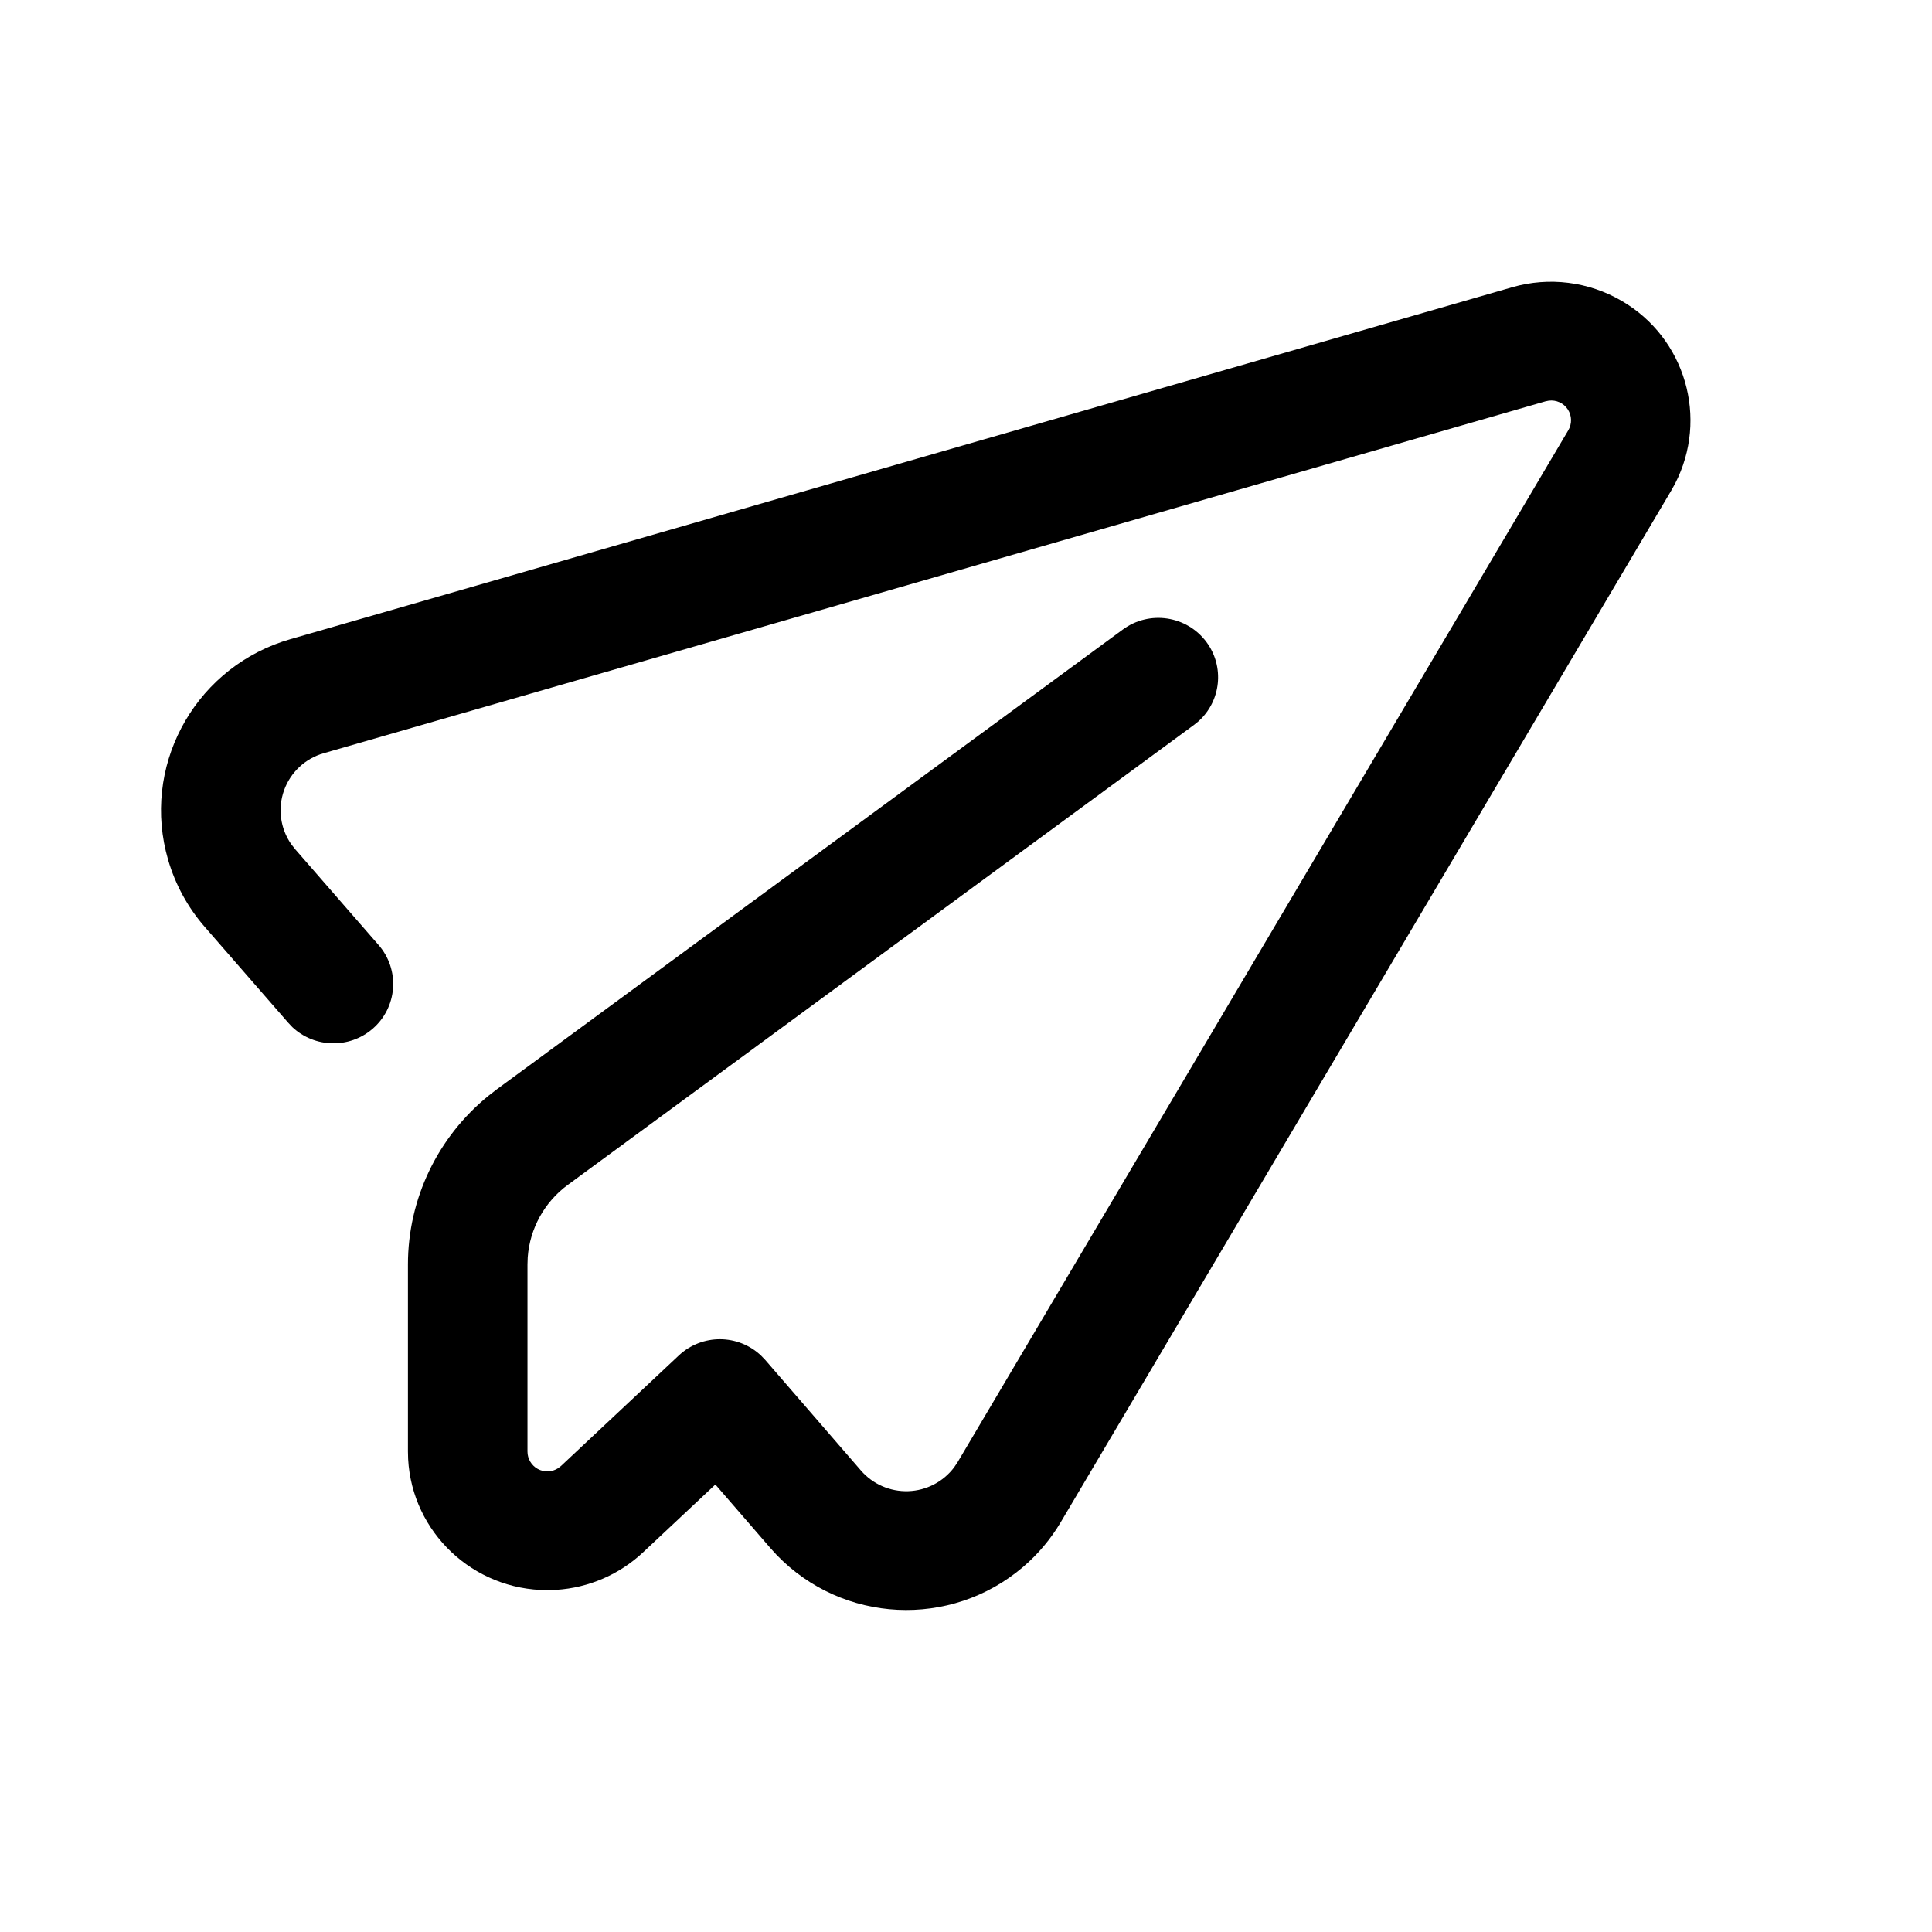
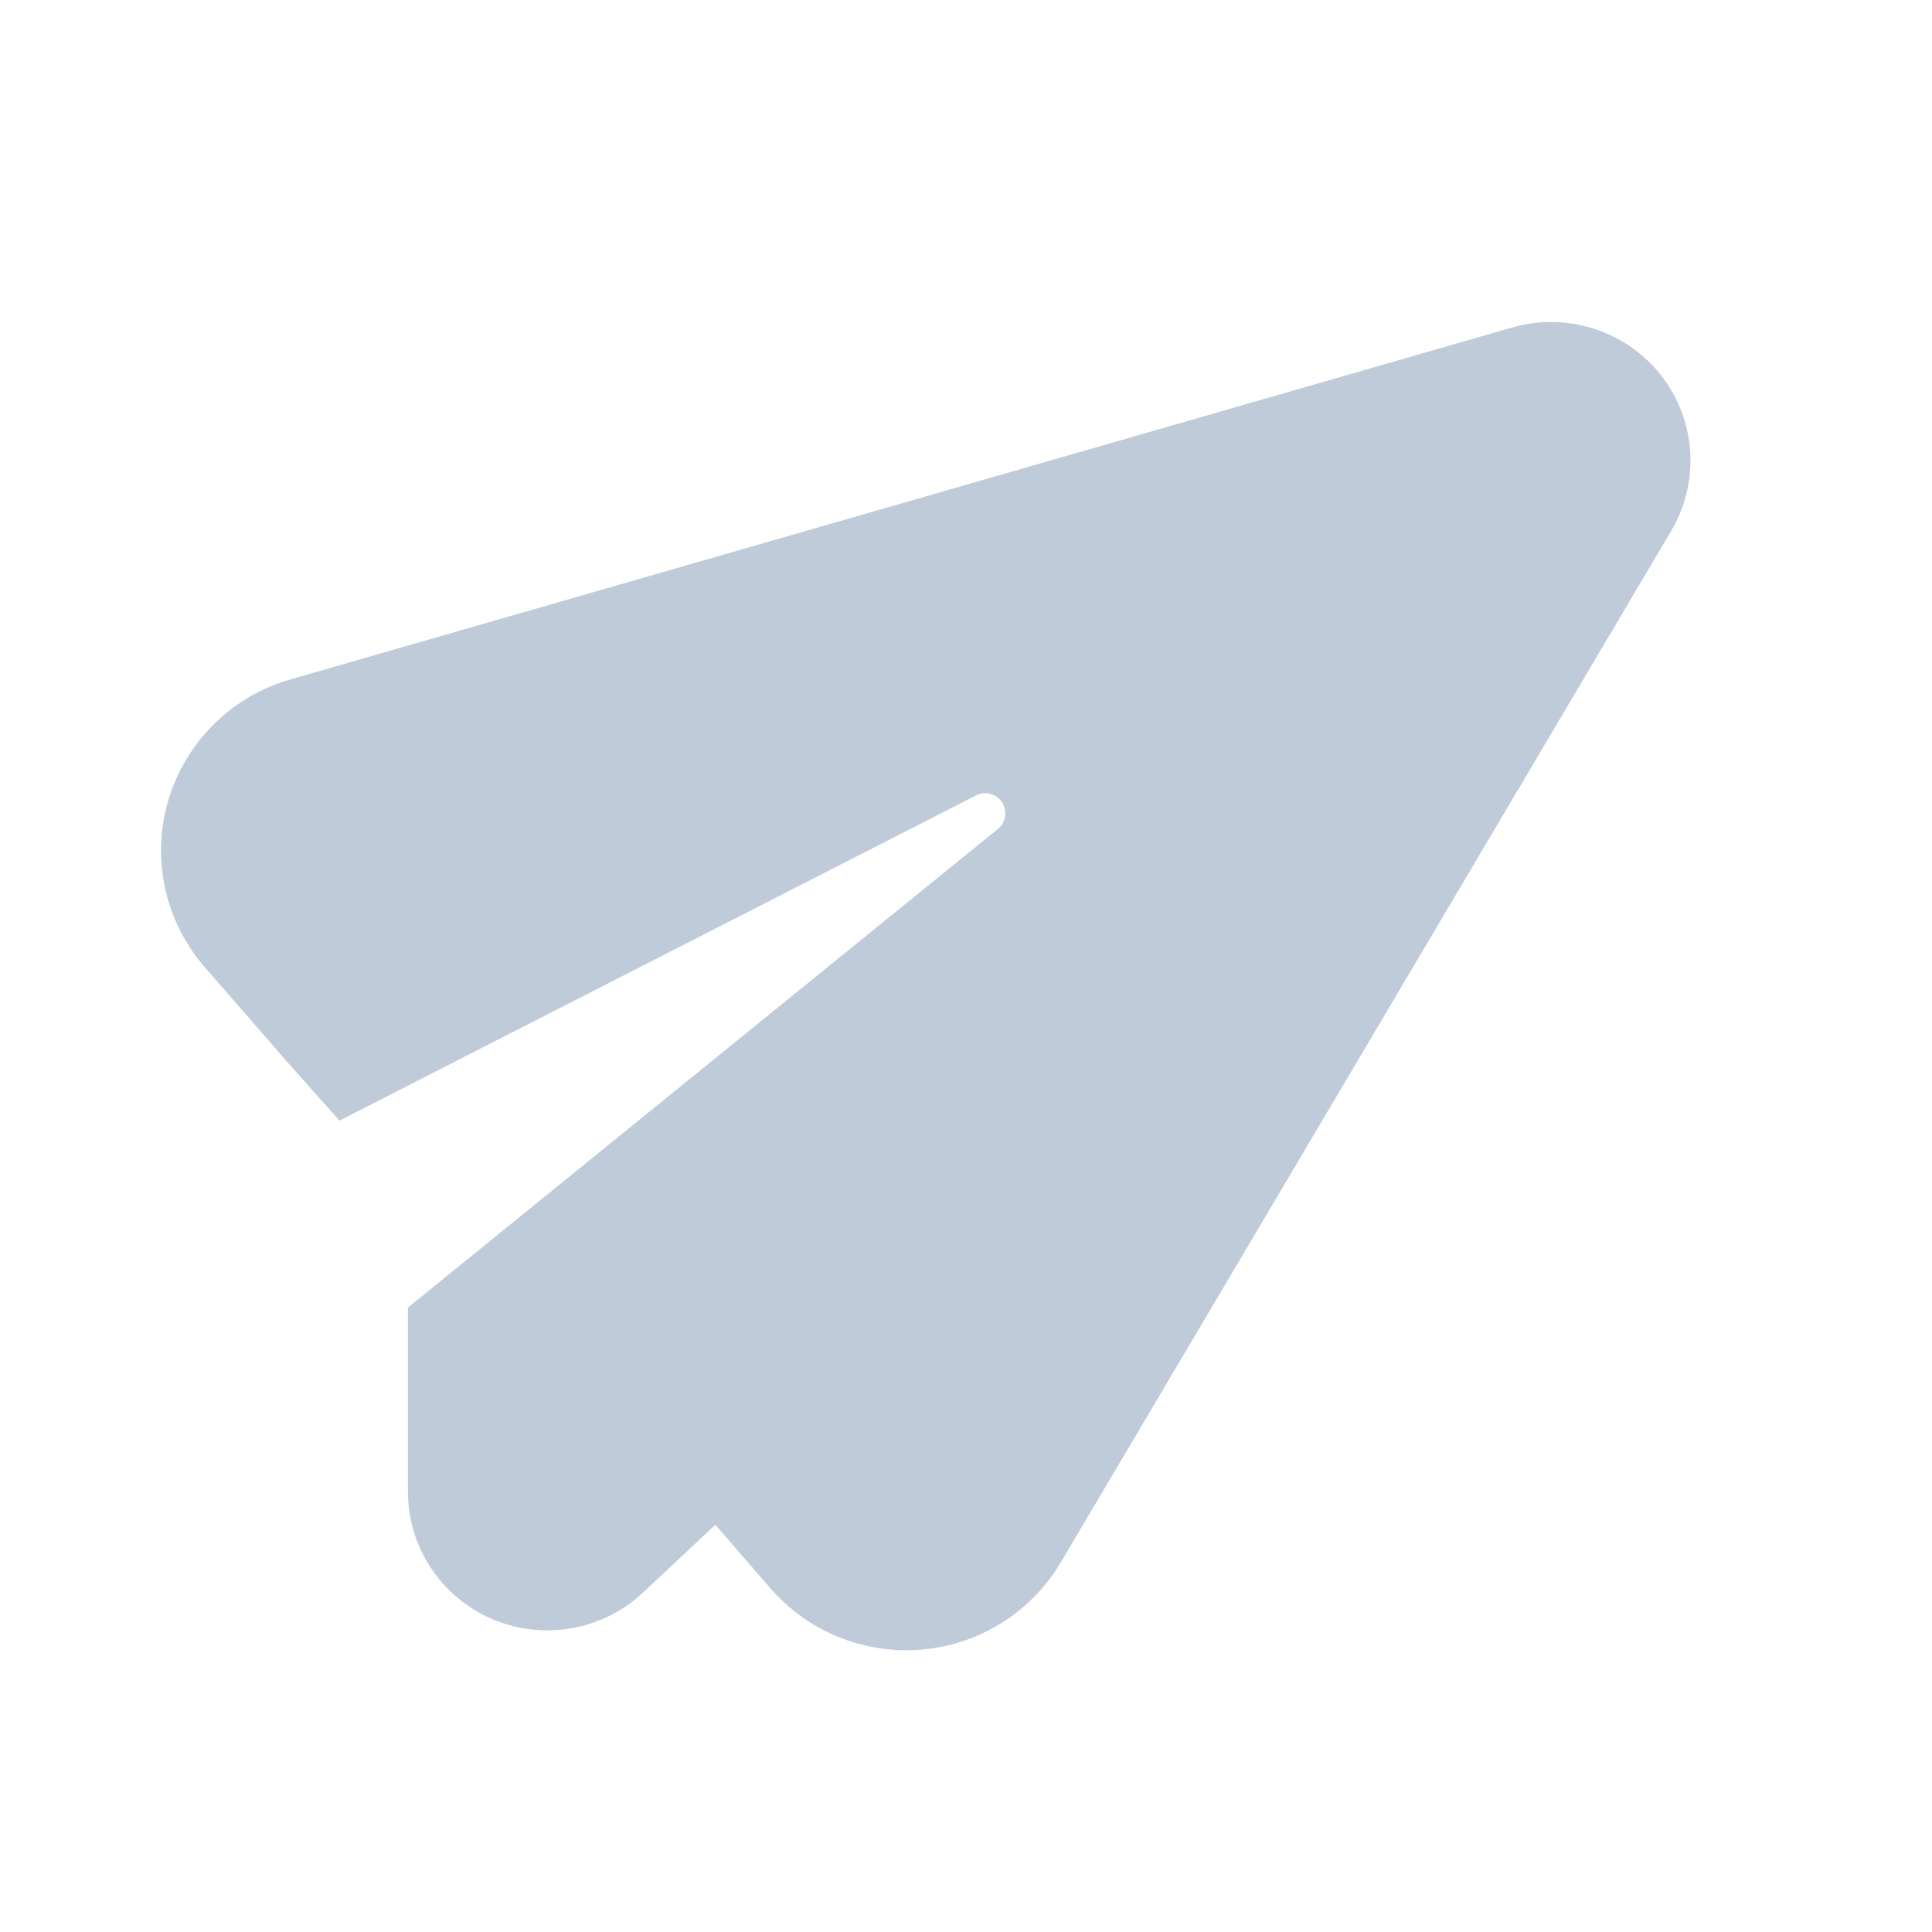
- <svg xmlns="http://www.w3.org/2000/svg" t="1611801142039" class="icon" viewBox="0 0 1024 1024" version="1.1" p-id="3900" width="200" height="200">
+ <svg xmlns="http://www.w3.org/2000/svg" t="1611803264094" class="icon" viewBox="0 0 1024 1024" version="1.1" p-id="16430" width="200" height="200">
  <defs>
    <style type="text/css" />
  </defs>
-   <path d="M801.515 152.235c19.52-5.632 40.533-2.987 58.027 7.253a73.216 73.216 0 0 1 28.267 96.896l-2.027 3.648-323.563 546.752a94.571 94.571 0 0 1-19.925 23.701 95.424 95.424 0 0 1-130.709-6.4l-3.285-3.605-29.141-33.664-38.315 35.947a74.112 74.112 0 0 1-46.016 19.883l-4.693 0.149c-39.467 0-71.68-30.72-73.813-69.419l-0.107-4.032v-99.157c0-34.773 15.787-67.627 42.773-89.472l4.352-3.371L595.136 333.653a31.787 31.787 0 0 1 44.288 6.613 31.36 31.36 0 0 1-4.267 42.091l-2.389 1.92-331.797 243.712a52.395 52.395 0 0 0-21.269 38.379l-0.128 3.819v99.157a10.517 10.517 0 0 0 16.213 8.853l1.579-1.216 62.443-58.581a31.808 31.808 0 0 1 43.584 0.107l2.176 2.261 50.773 58.667a31.787 31.787 0 0 0 49.365-1.707l1.92-2.88 323.563-546.731a10.453 10.453 0 0 0-10.347-15.744l-1.707 0.341-647.573 186.517a31.445 31.445 0 0 0-17.237 48.171l2.091 2.667 44.267 50.837a31.36 31.36 0 0 1-3.221 44.395c-12.395 10.667-30.763 10.069-42.453-0.853l-2.219-2.347-44.267-50.816a94.272 94.272 0 0 1-19.413-35.52c-14.165-48.64 12.757-99.413 60.416-115.627l4.395-1.365 647.595-186.539z" p-id="3901" />
+   <path d="M859.563 180.8a73.216 73.216 0 0 1 28.245 96.917l-2.027 3.648-323.563 546.752a94.571 94.571 0 0 1-19.925 23.701 95.424 95.424 0 0 1-130.709-6.4l-3.285-3.605-29.141-33.664-38.315 35.947a74.112 74.112 0 0 1-46.016 19.883l-4.693 0.149c-39.467 0-71.68-30.72-73.813-69.419l-0.107-4.032v-97.643l312.747-253.717a10.667 10.667 0 0 0-11.563-17.771l-337.493 172.416-31.936-35.904-0.064-0.213-39.381-45.227a94.272 94.272 0 0 1-19.413-35.52c-14.165-48.64 12.757-99.413 60.416-115.627l4.395-1.365 647.595-186.539c19.52-5.632 40.533-2.987 58.027 7.253z" fill="#bfcbd9" p-id="16431" />
</svg>
